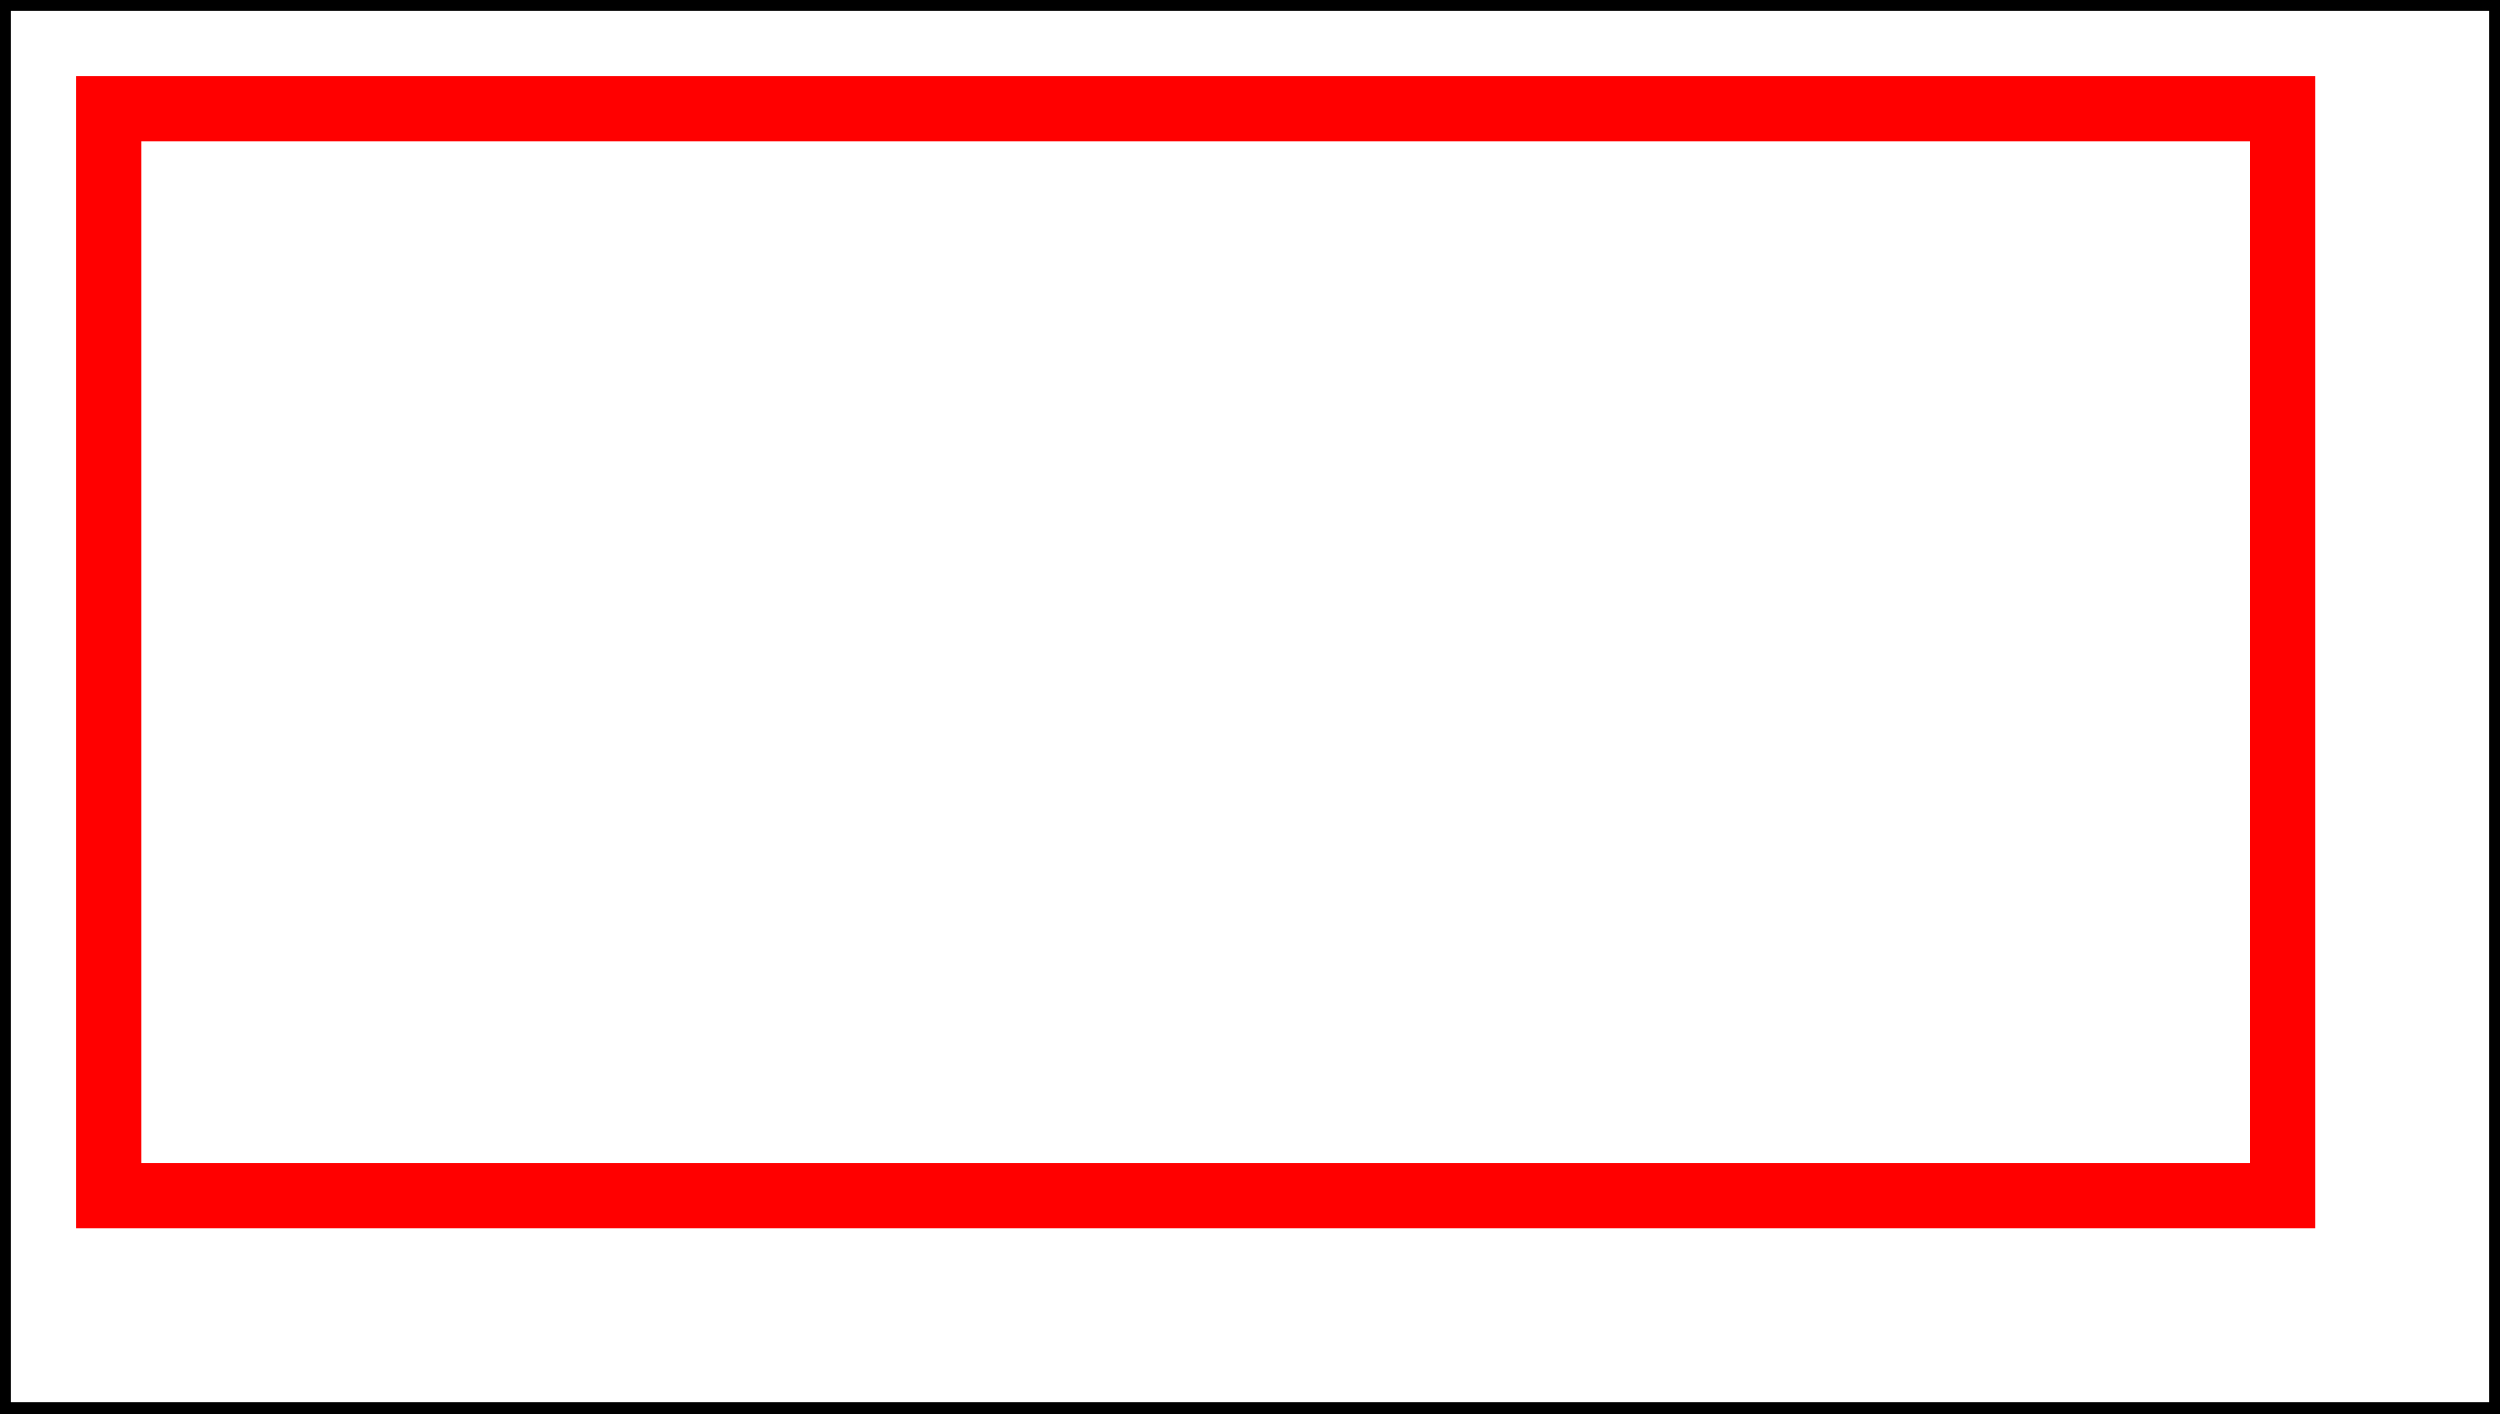
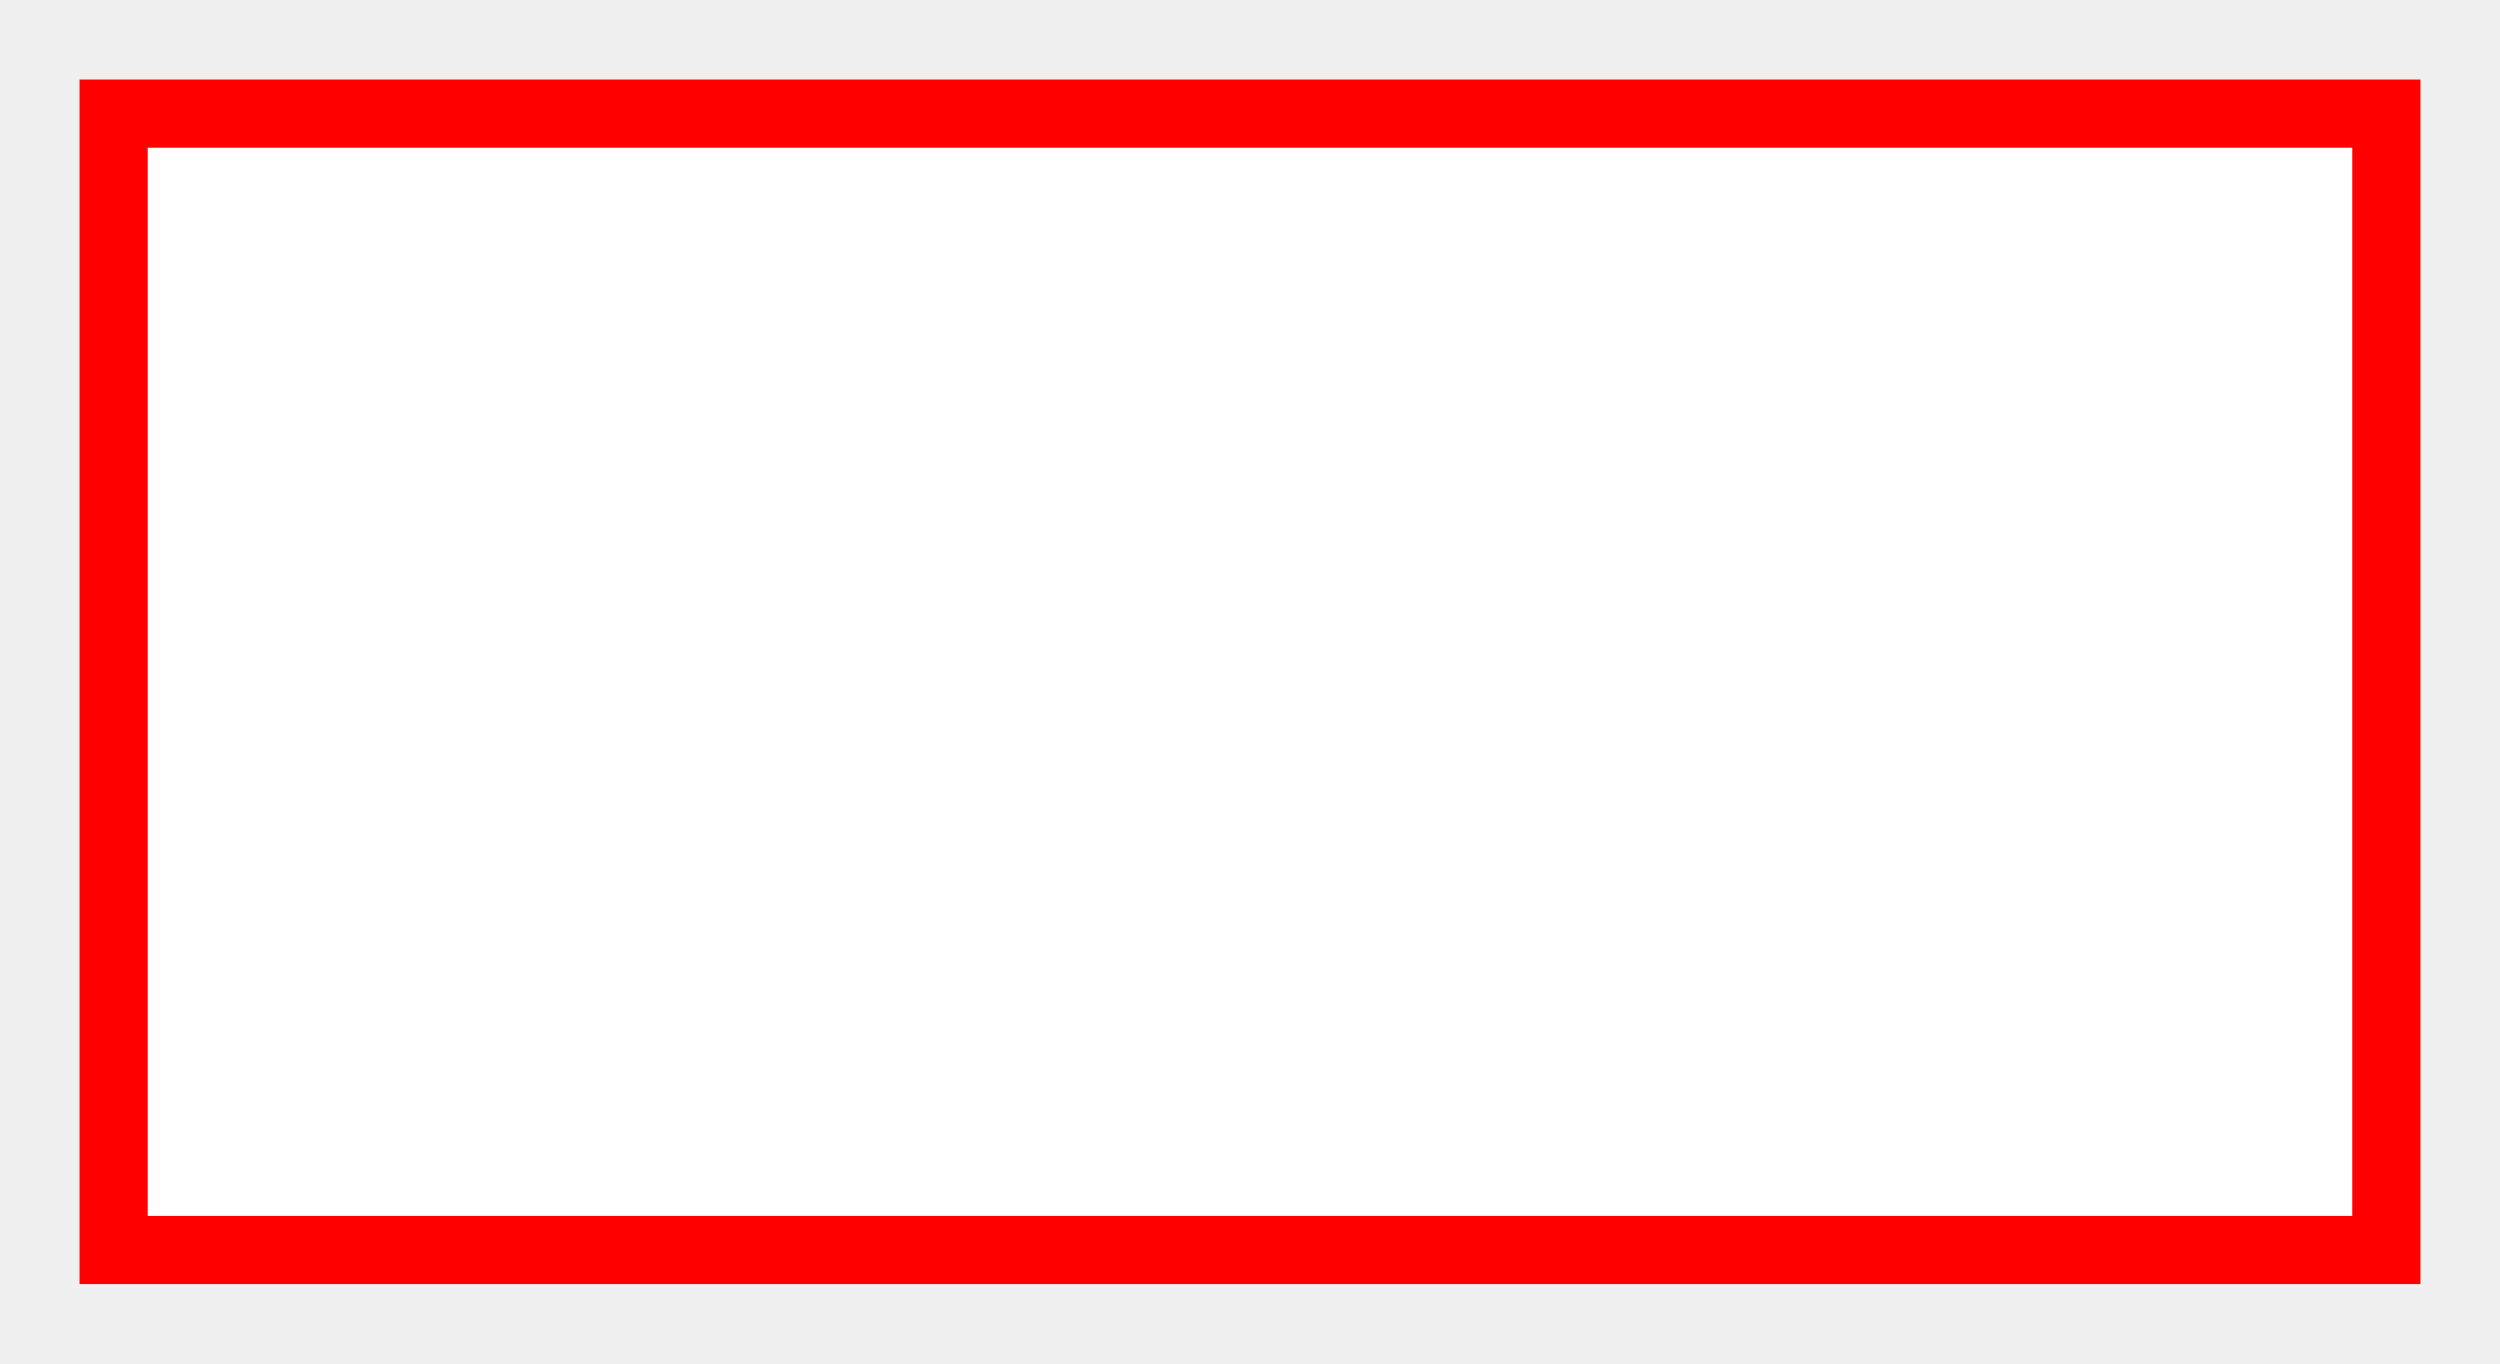
- <svg xmlns="http://www.w3.org/2000/svg" width="115" height="65">
+ <svg xmlns="http://www.w3.org/2000/svg" width="110" height="60">
  <g transform="translate(, )">
-     <rect x="0" y="0" width="115" height="65" fill="white" stroke="black" />
    <g transform="translate(5, 5)">
      <rect x="0" y="0" width="100" height="50" fill="white" stroke="red" stroke-width="3" />
    </g>
  </g>
</svg>
